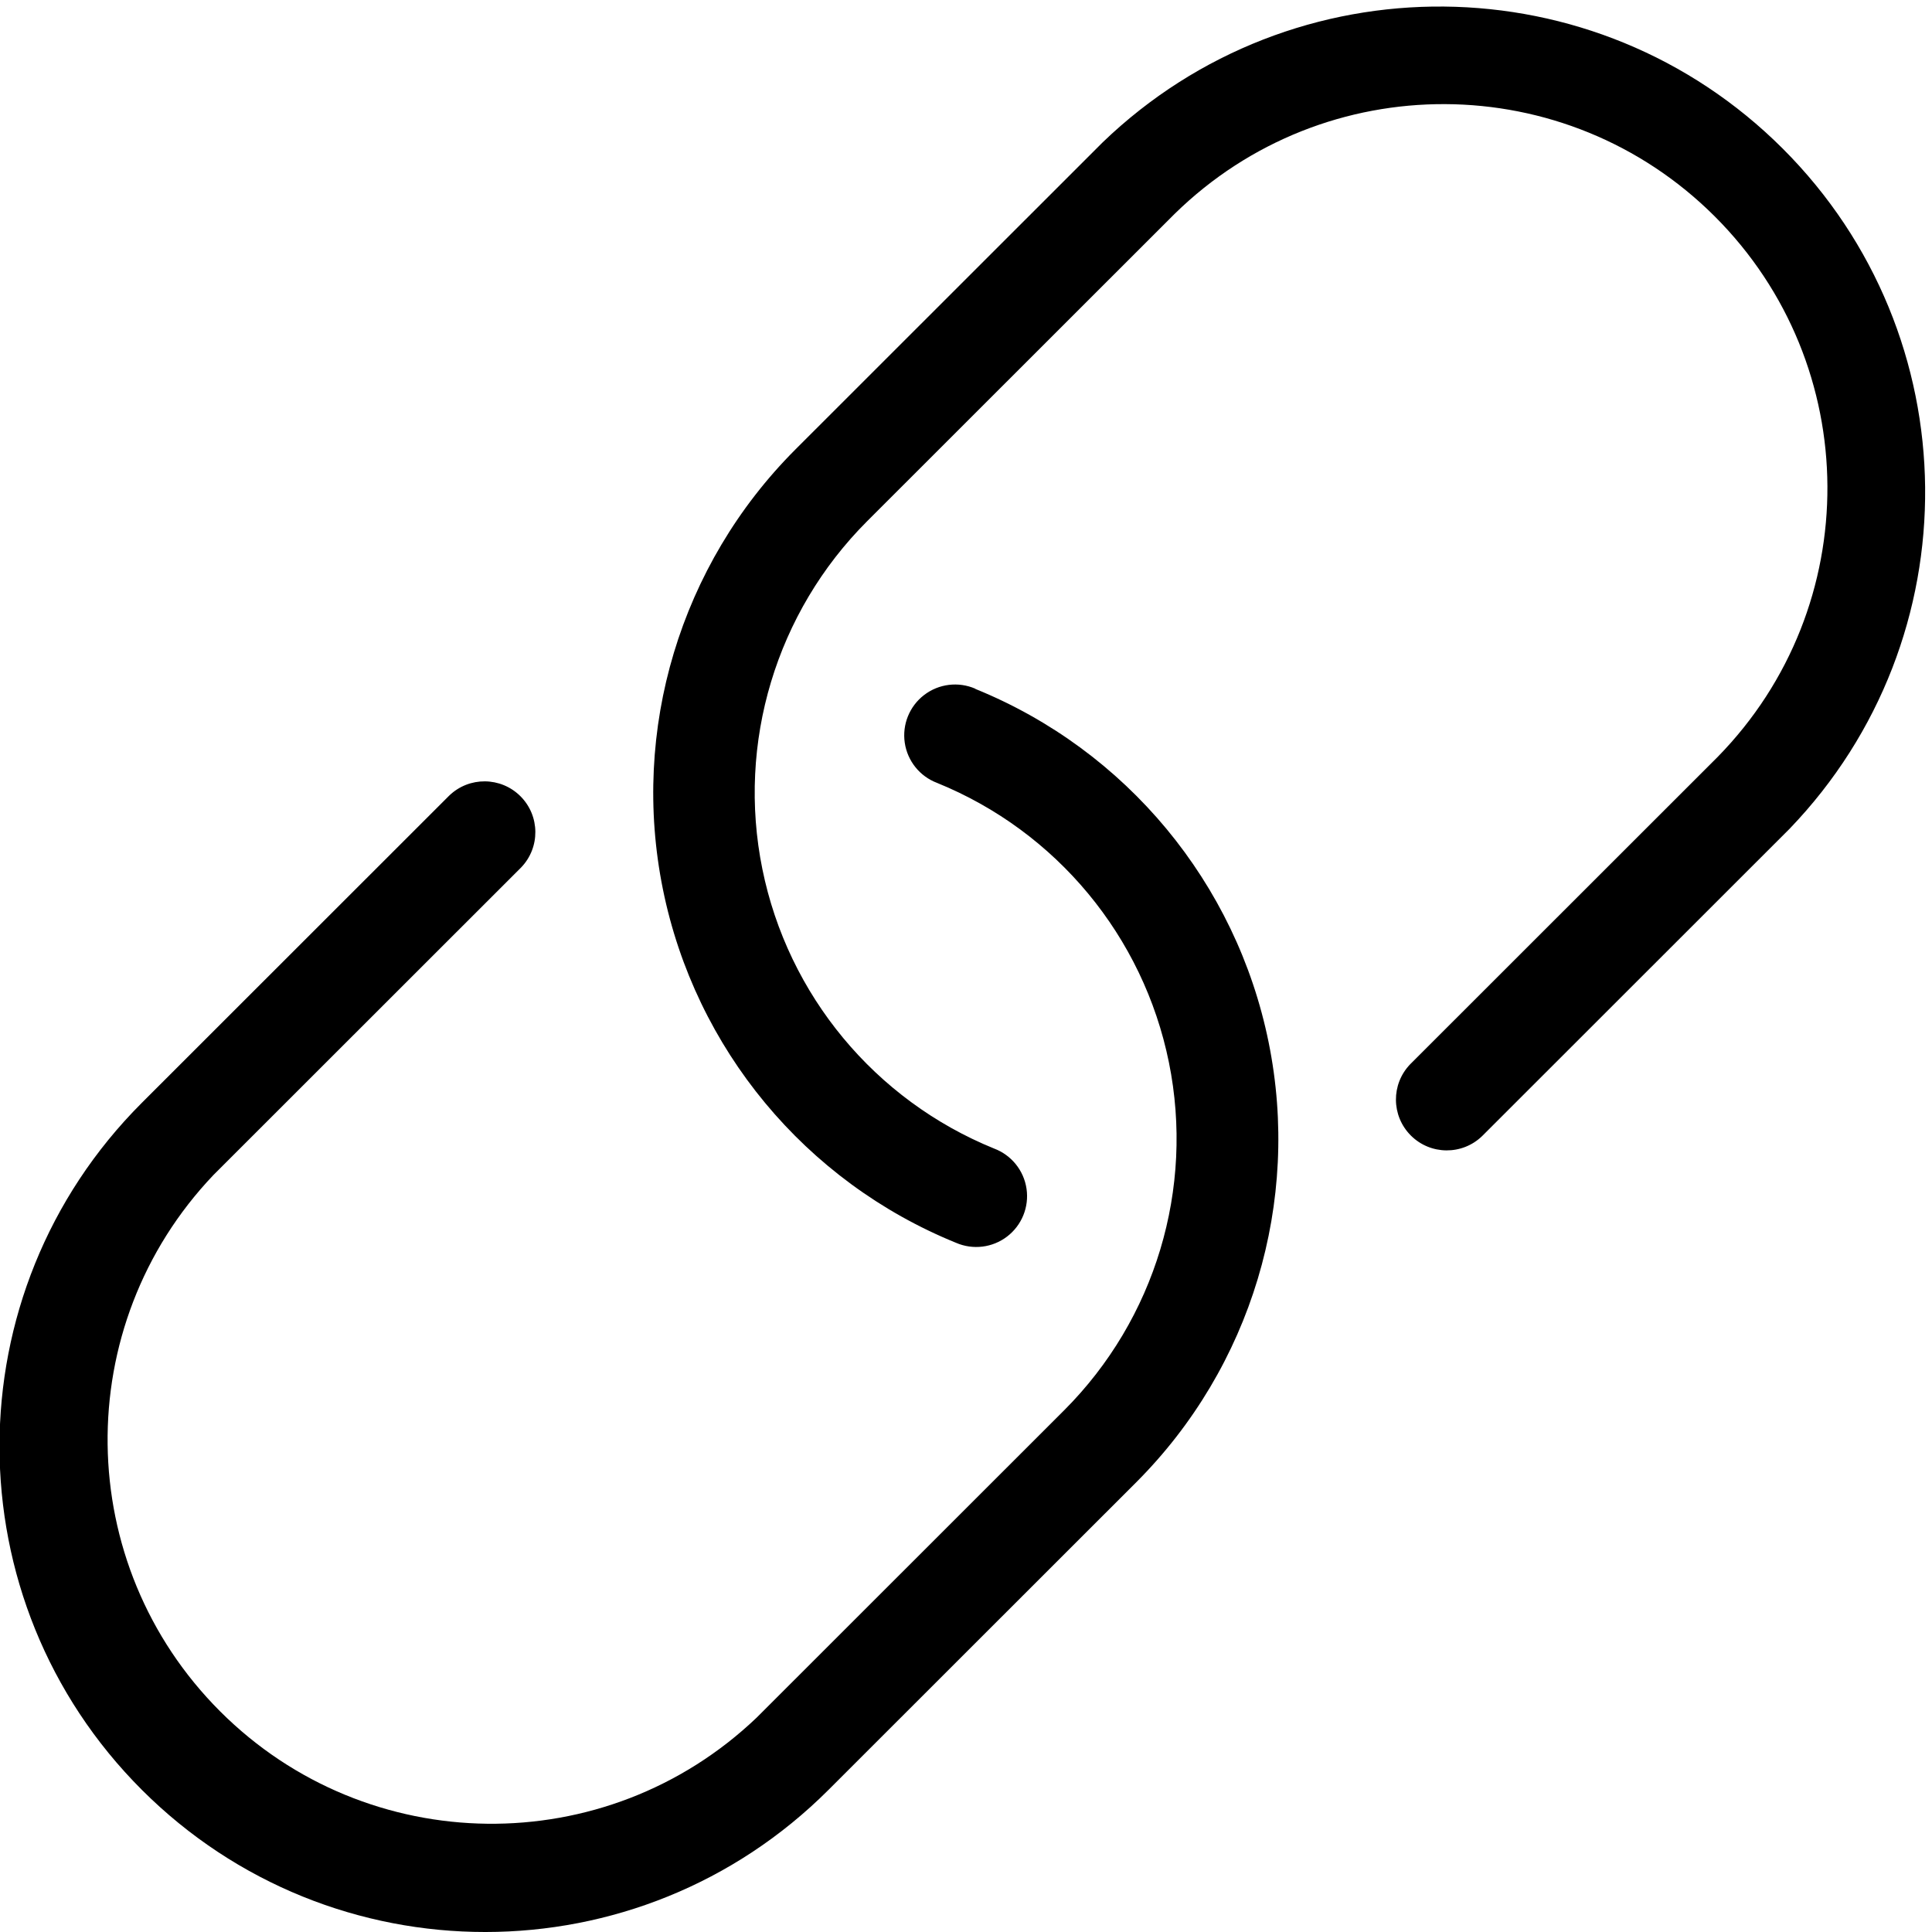
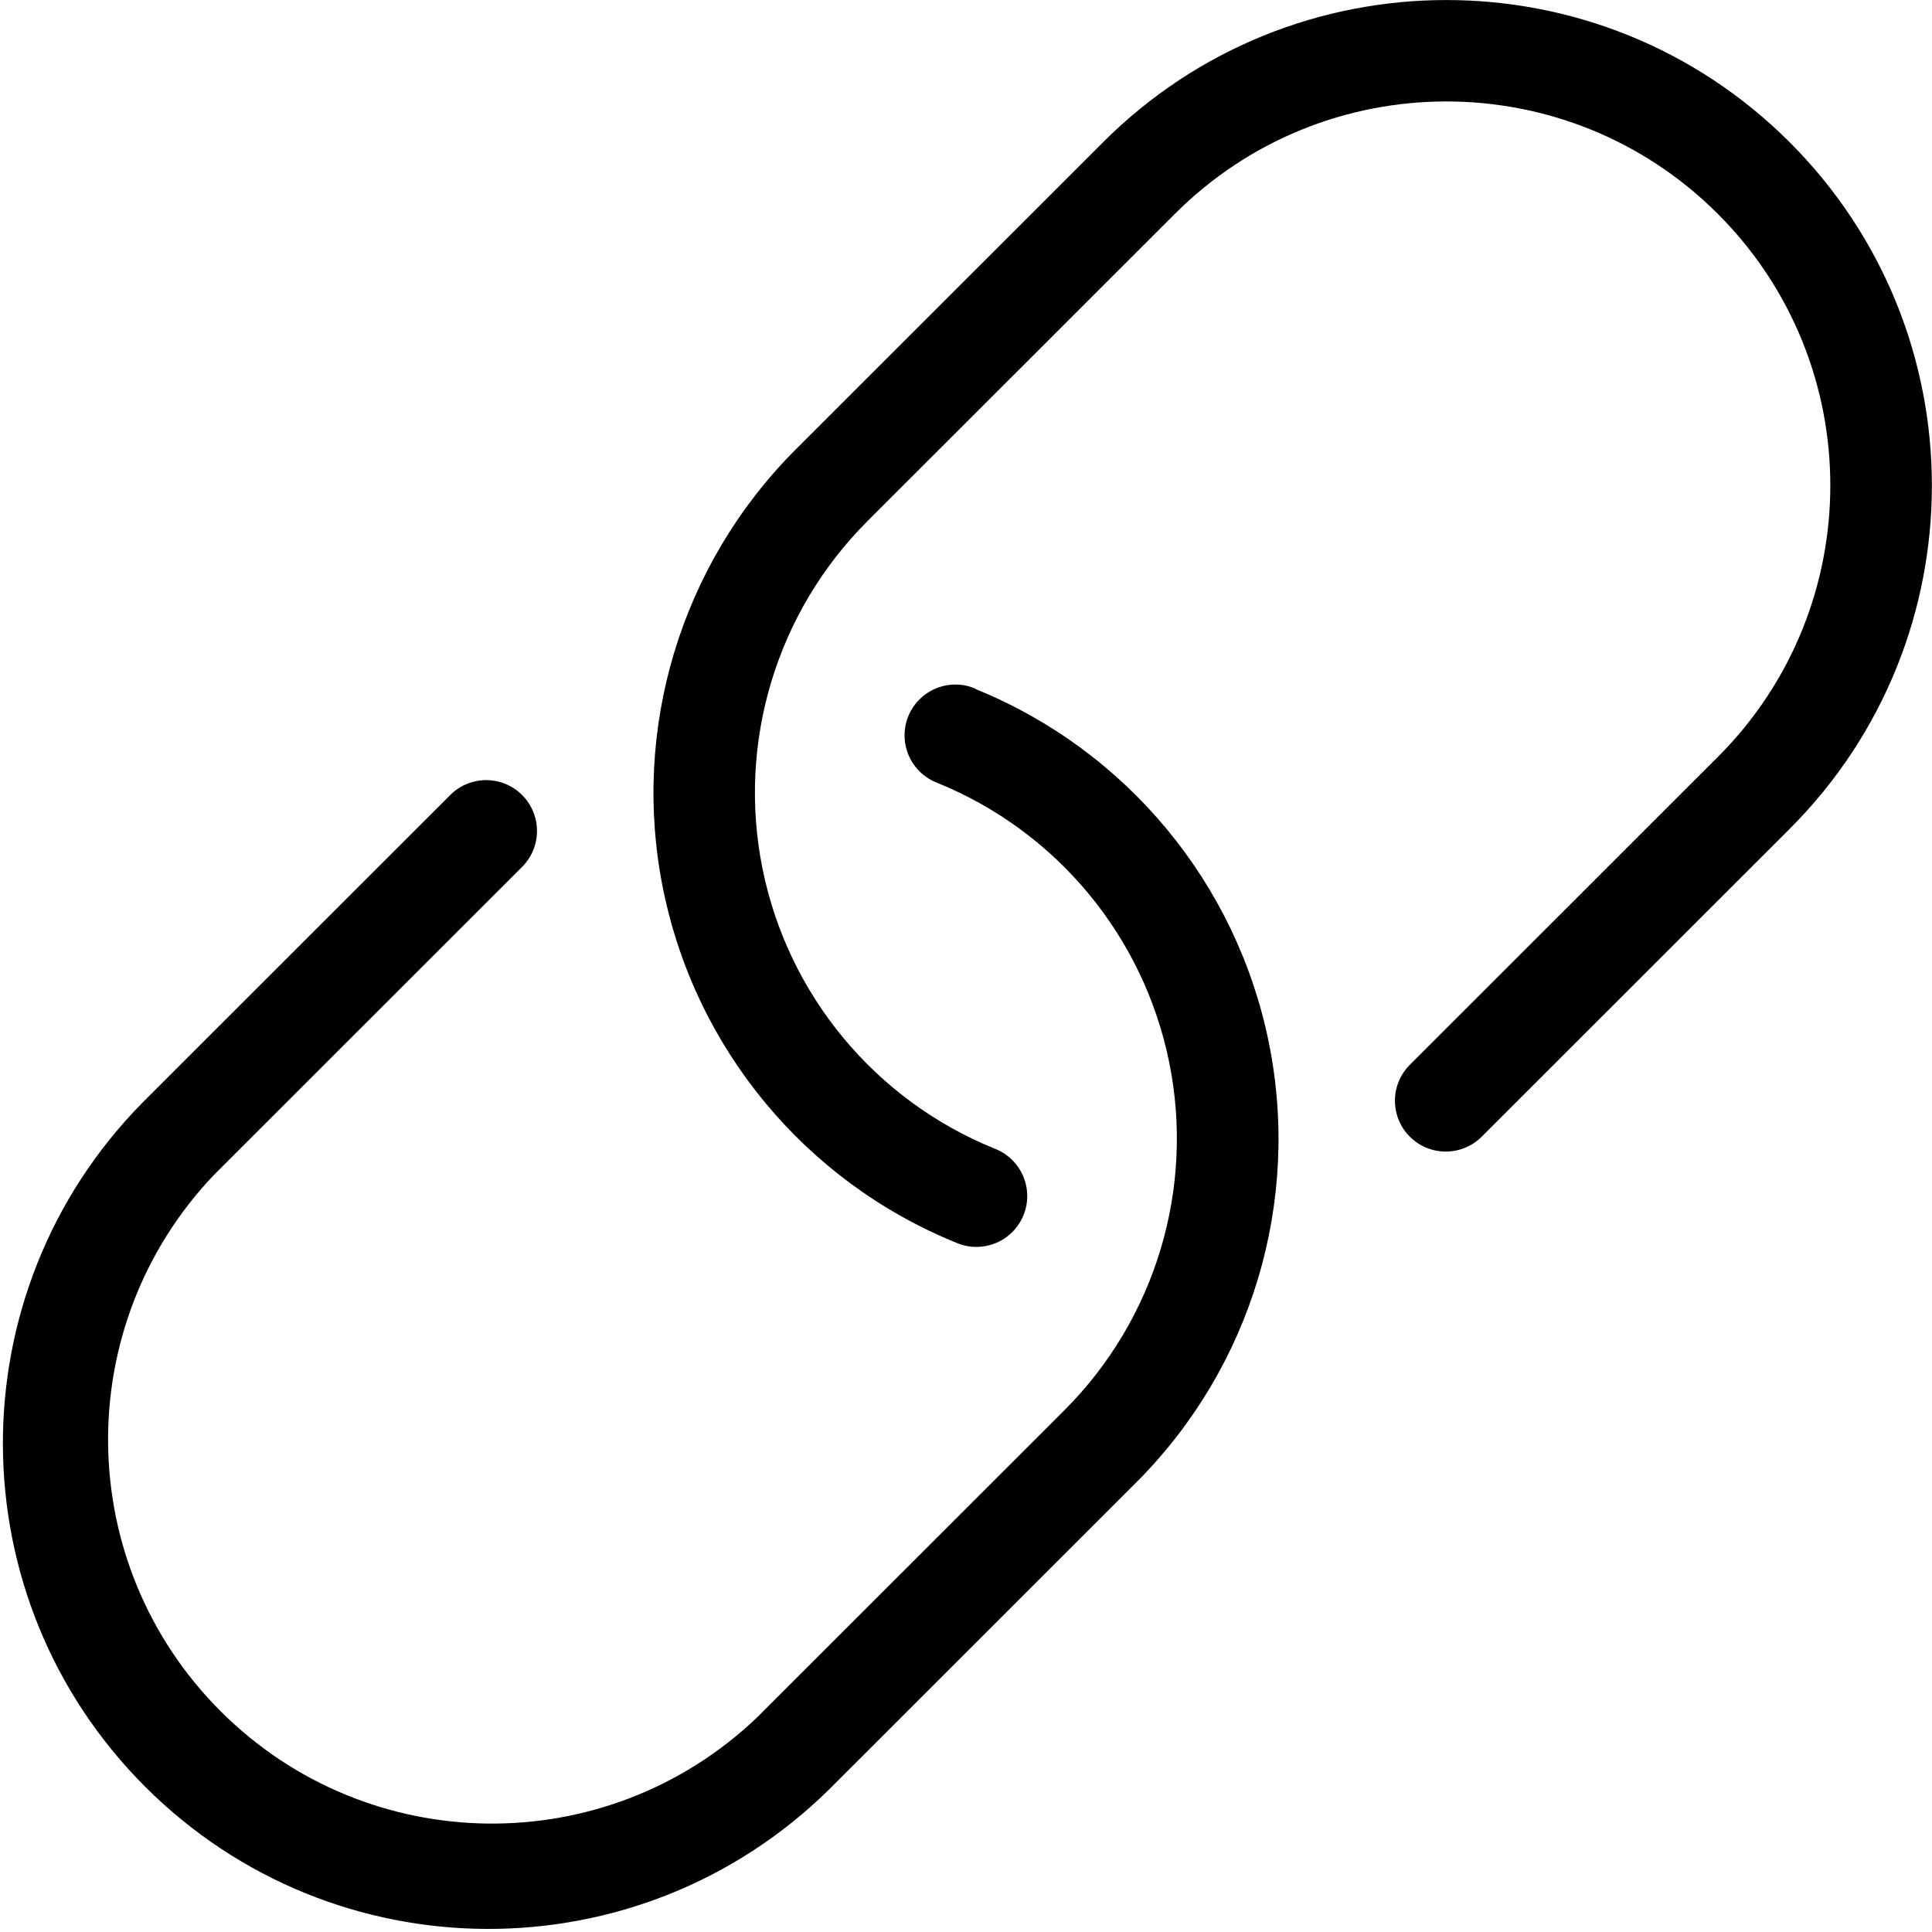
- <svg xmlns="http://www.w3.org/2000/svg" width="38" height="38" viewBox="0 0 38 38">
-   <defs>
-     <style>
-       .cls-1 {
-         fill-rule: evenodd;
-       }
-     </style>
-   </defs>
-   <path id="Link" class="cls-1" d="M370.2,544.3l-6.049,6.046a1,1,0,0,1-1.414-1.414l6.049-6.046a7.553,7.553,0,0,0-10.683-10.679l-6.049,6.046a7.555,7.555,0,0,0,2.5,12.338,1,1,0,1,1-.751,1.853,9.554,9.554,0,0,1-3.162-15.6l6.049-6.046A9.552,9.552,0,0,1,370.2,544.3Zm-16.017-2.754a1,1,0,1,0-.751,1.853,7.555,7.555,0,0,1,2.5,12.338l-6.049,6.046A7.553,7.553,0,0,1,339.2,551.109l6.049-6.046a1,1,0,0,0-1.414-1.414l-6.049,6.046A9.552,9.552,0,0,0,351.3,563.2l6.049-6.046A9.554,9.554,0,0,0,354.186,541.551Z" transform="translate(-335 -528)" />
+ <svg xmlns="http://www.w3.org/2000/svg" width="38.007" height="38.003" viewBox="0 0 38.007 38.003">
+   <path id="Link" d="M370.2,544.3l-6.049,6.046a1,1,0,1,1-1.414-1.414l6.049-6.046A7.553,7.553,0,1,0,358.1,532.207l-6.049,6.046a7.555,7.555,0,0,0,2.5,12.338,1,1,0,1,1-.751,1.853,9.554,9.554,0,0,1-3.162-15.6l6.049-6.046A9.551,9.551,0,1,1,370.2,544.3Zm-16.017-2.754a1,1,0,1,0-.751,1.853,7.555,7.555,0,0,1,2.5,12.338l-6.049,6.046A7.553,7.553,0,0,1,339.2,551.109l6.049-6.046a1,1,0,1,0-1.414-1.414l-6.049,6.046A9.553,9.553,0,0,0,351.3,563.2l6.049-6.046a9.554,9.554,0,0,0-3.163-15.6Z" transform="translate(-334.99 -527.997)" fill-rule="evenodd" />
</svg>
